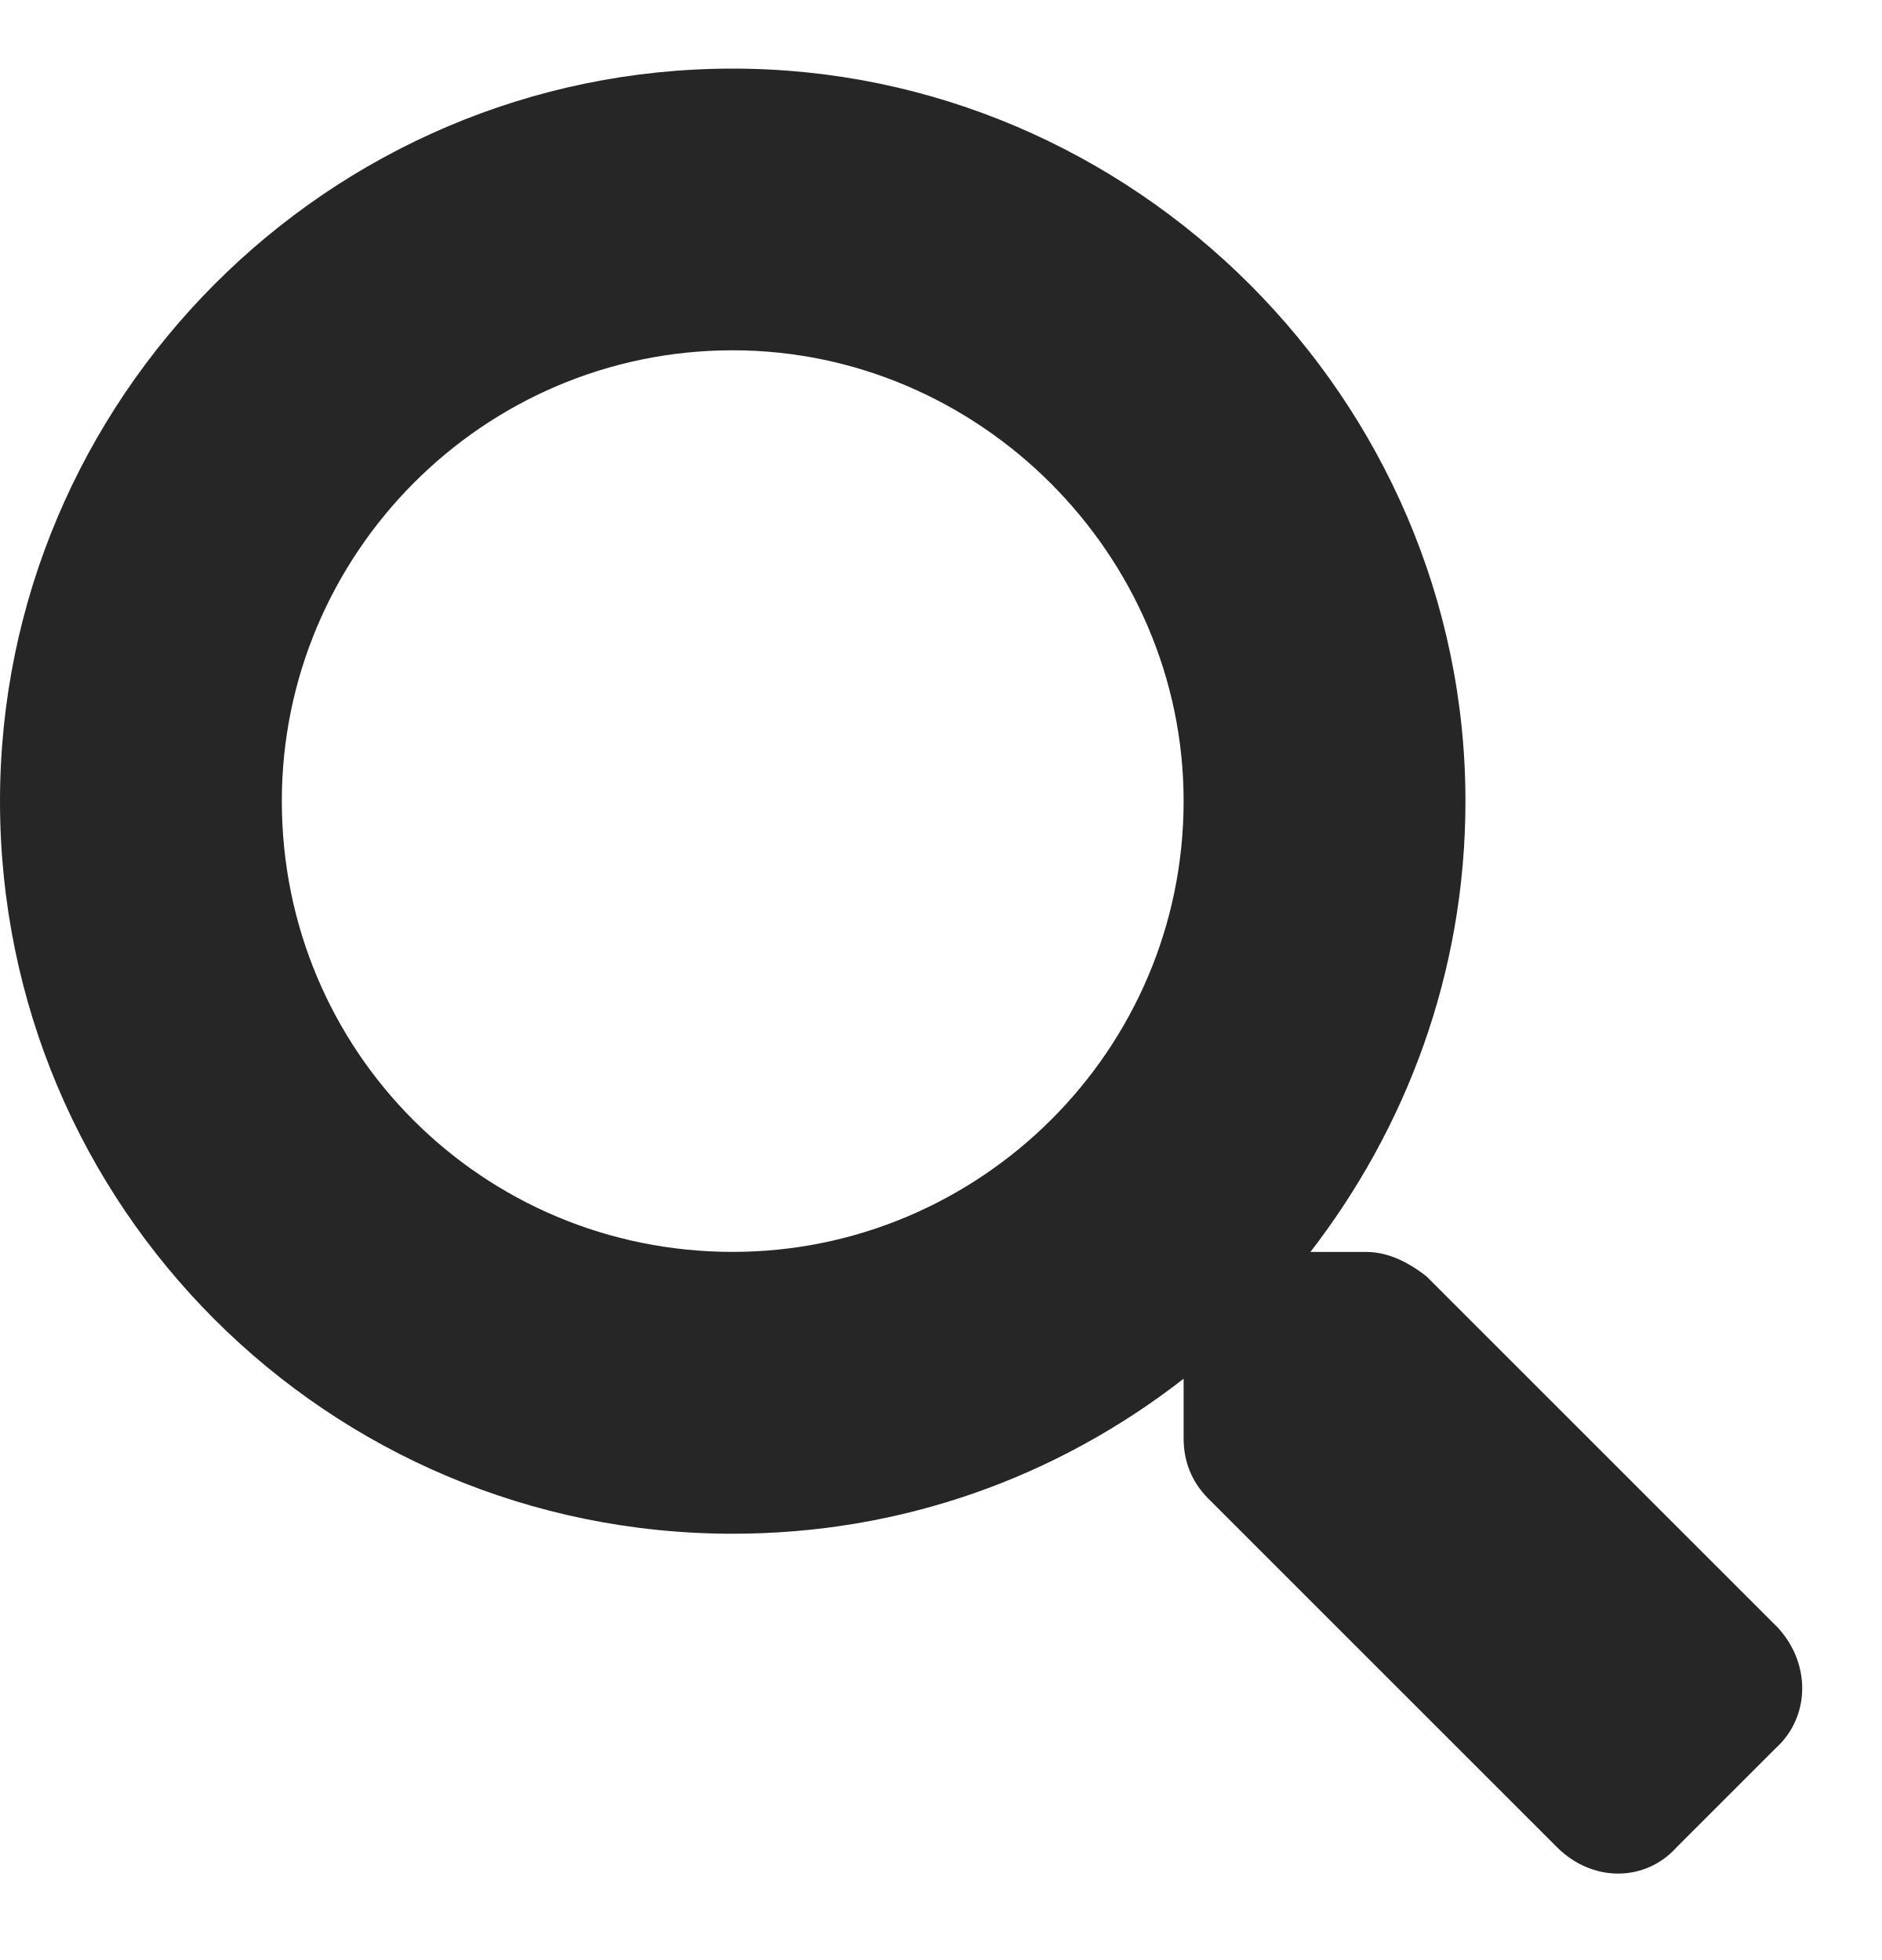
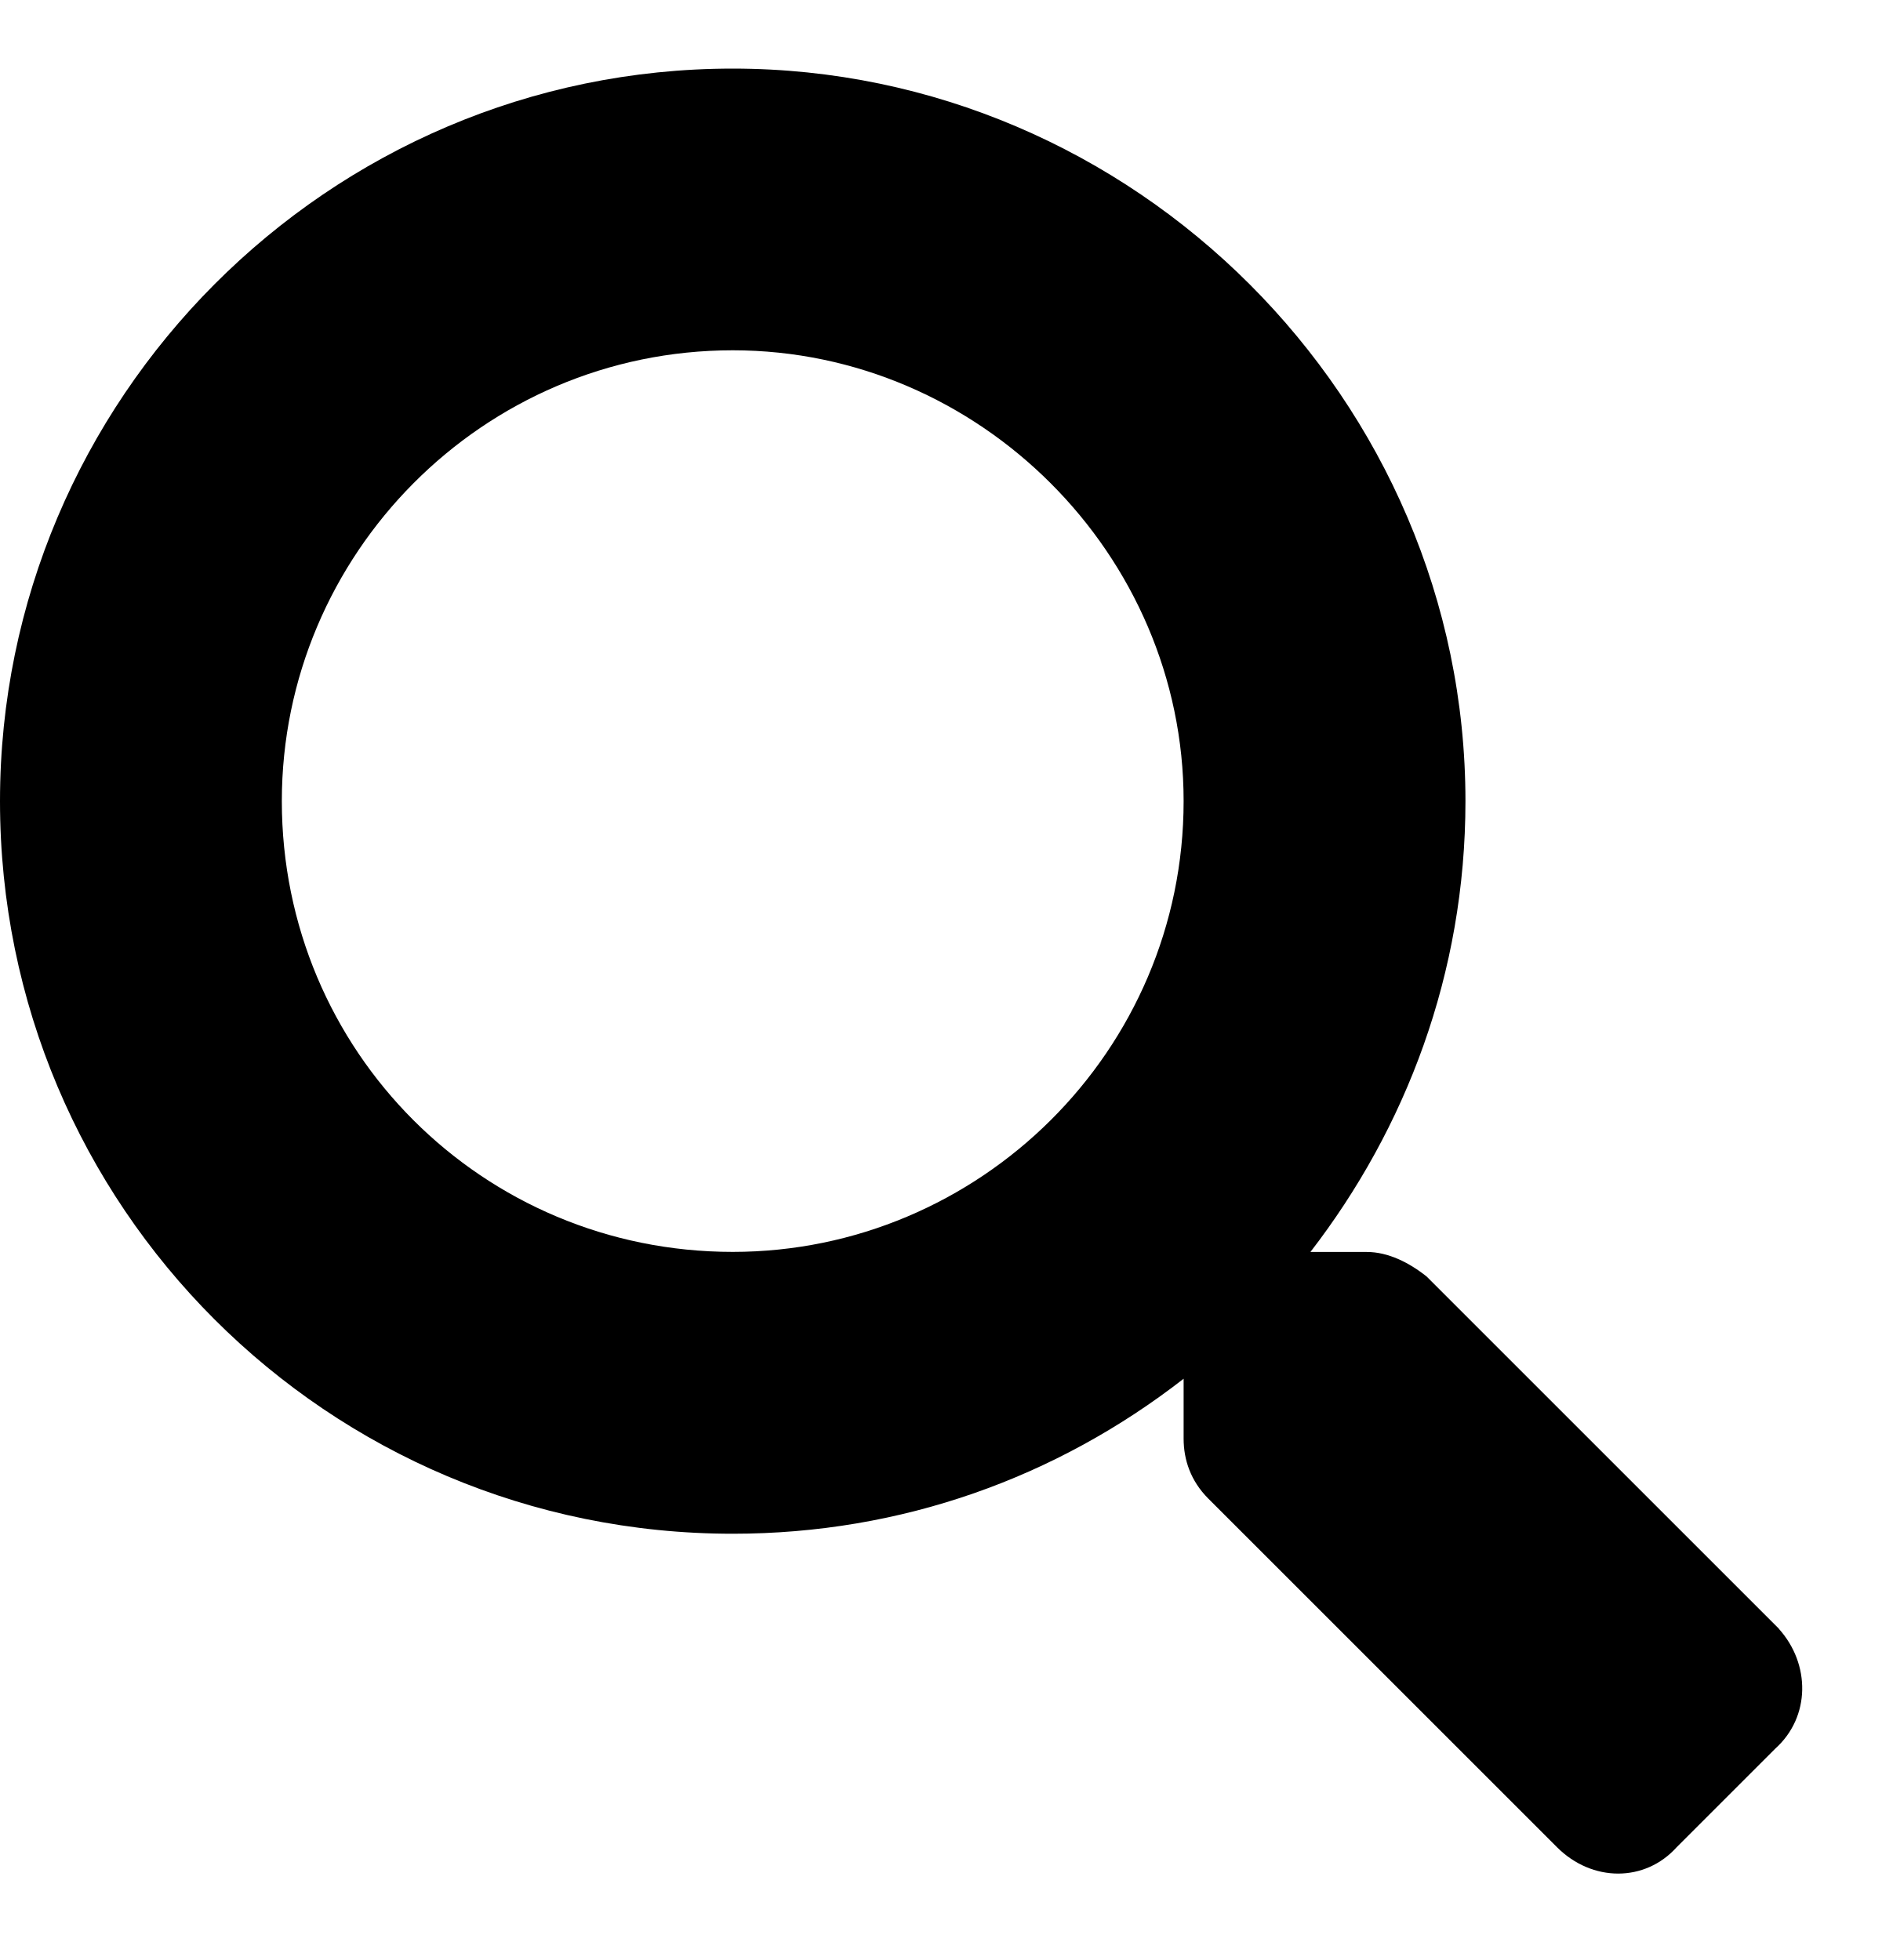
- <svg xmlns="http://www.w3.org/2000/svg" fill="none" height="25" viewBox="0 0 24 25" width="24">
-   <path d="m22.686 20.775-4.492-4.492c-.225-.18-.494-.314-.764-.314h-.719c1.213-1.572 1.977-3.549 1.977-5.75 0-5.121-4.223-9.344-9.344-9.344-5.166 0-9.344 4.223-9.344 9.344 0 5.166 4.178 9.344 9.344 9.344 2.156 0 4.133-.719 5.75-1.977v.764c0 .27.09.539.314.764l4.447 4.447c.449.449 1.123.449 1.527 0l1.258-1.258c.449-.404.449-1.078.045-1.527zm-13.342-4.807c-3.189 0-5.75-2.561-5.75-5.75 0-3.145 2.561-5.75 5.75-5.75 3.145 0 5.75 2.605 5.75 5.75 0 3.189-2.606 5.75-5.75 5.75z" fill="#262626" />
+ <svg xmlns="http://www.w3.org/2000/svg" fill="currentColor" height="25" viewBox="0 0 24 25" width="24">
+   <path d="m22.686 20.775-4.492-4.492c-.225-.18-.494-.314-.764-.314h-.719c1.213-1.572 1.977-3.549 1.977-5.75 0-5.121-4.223-9.344-9.344-9.344-5.166 0-9.344 4.223-9.344 9.344 0 5.166 4.178 9.344 9.344 9.344 2.156 0 4.133-.719 5.75-1.977v.764c0 .27.09.539.314.764l4.447 4.447c.449.449 1.123.449 1.527 0l1.258-1.258c.449-.404.449-1.078.045-1.527zm-13.342-4.807c-3.189 0-5.75-2.561-5.75-5.75 0-3.145 2.561-5.75 5.75-5.75 3.145 0 5.75 2.605 5.75 5.75 0 3.189-2.606 5.75-5.75 5.75z" />
</svg>
